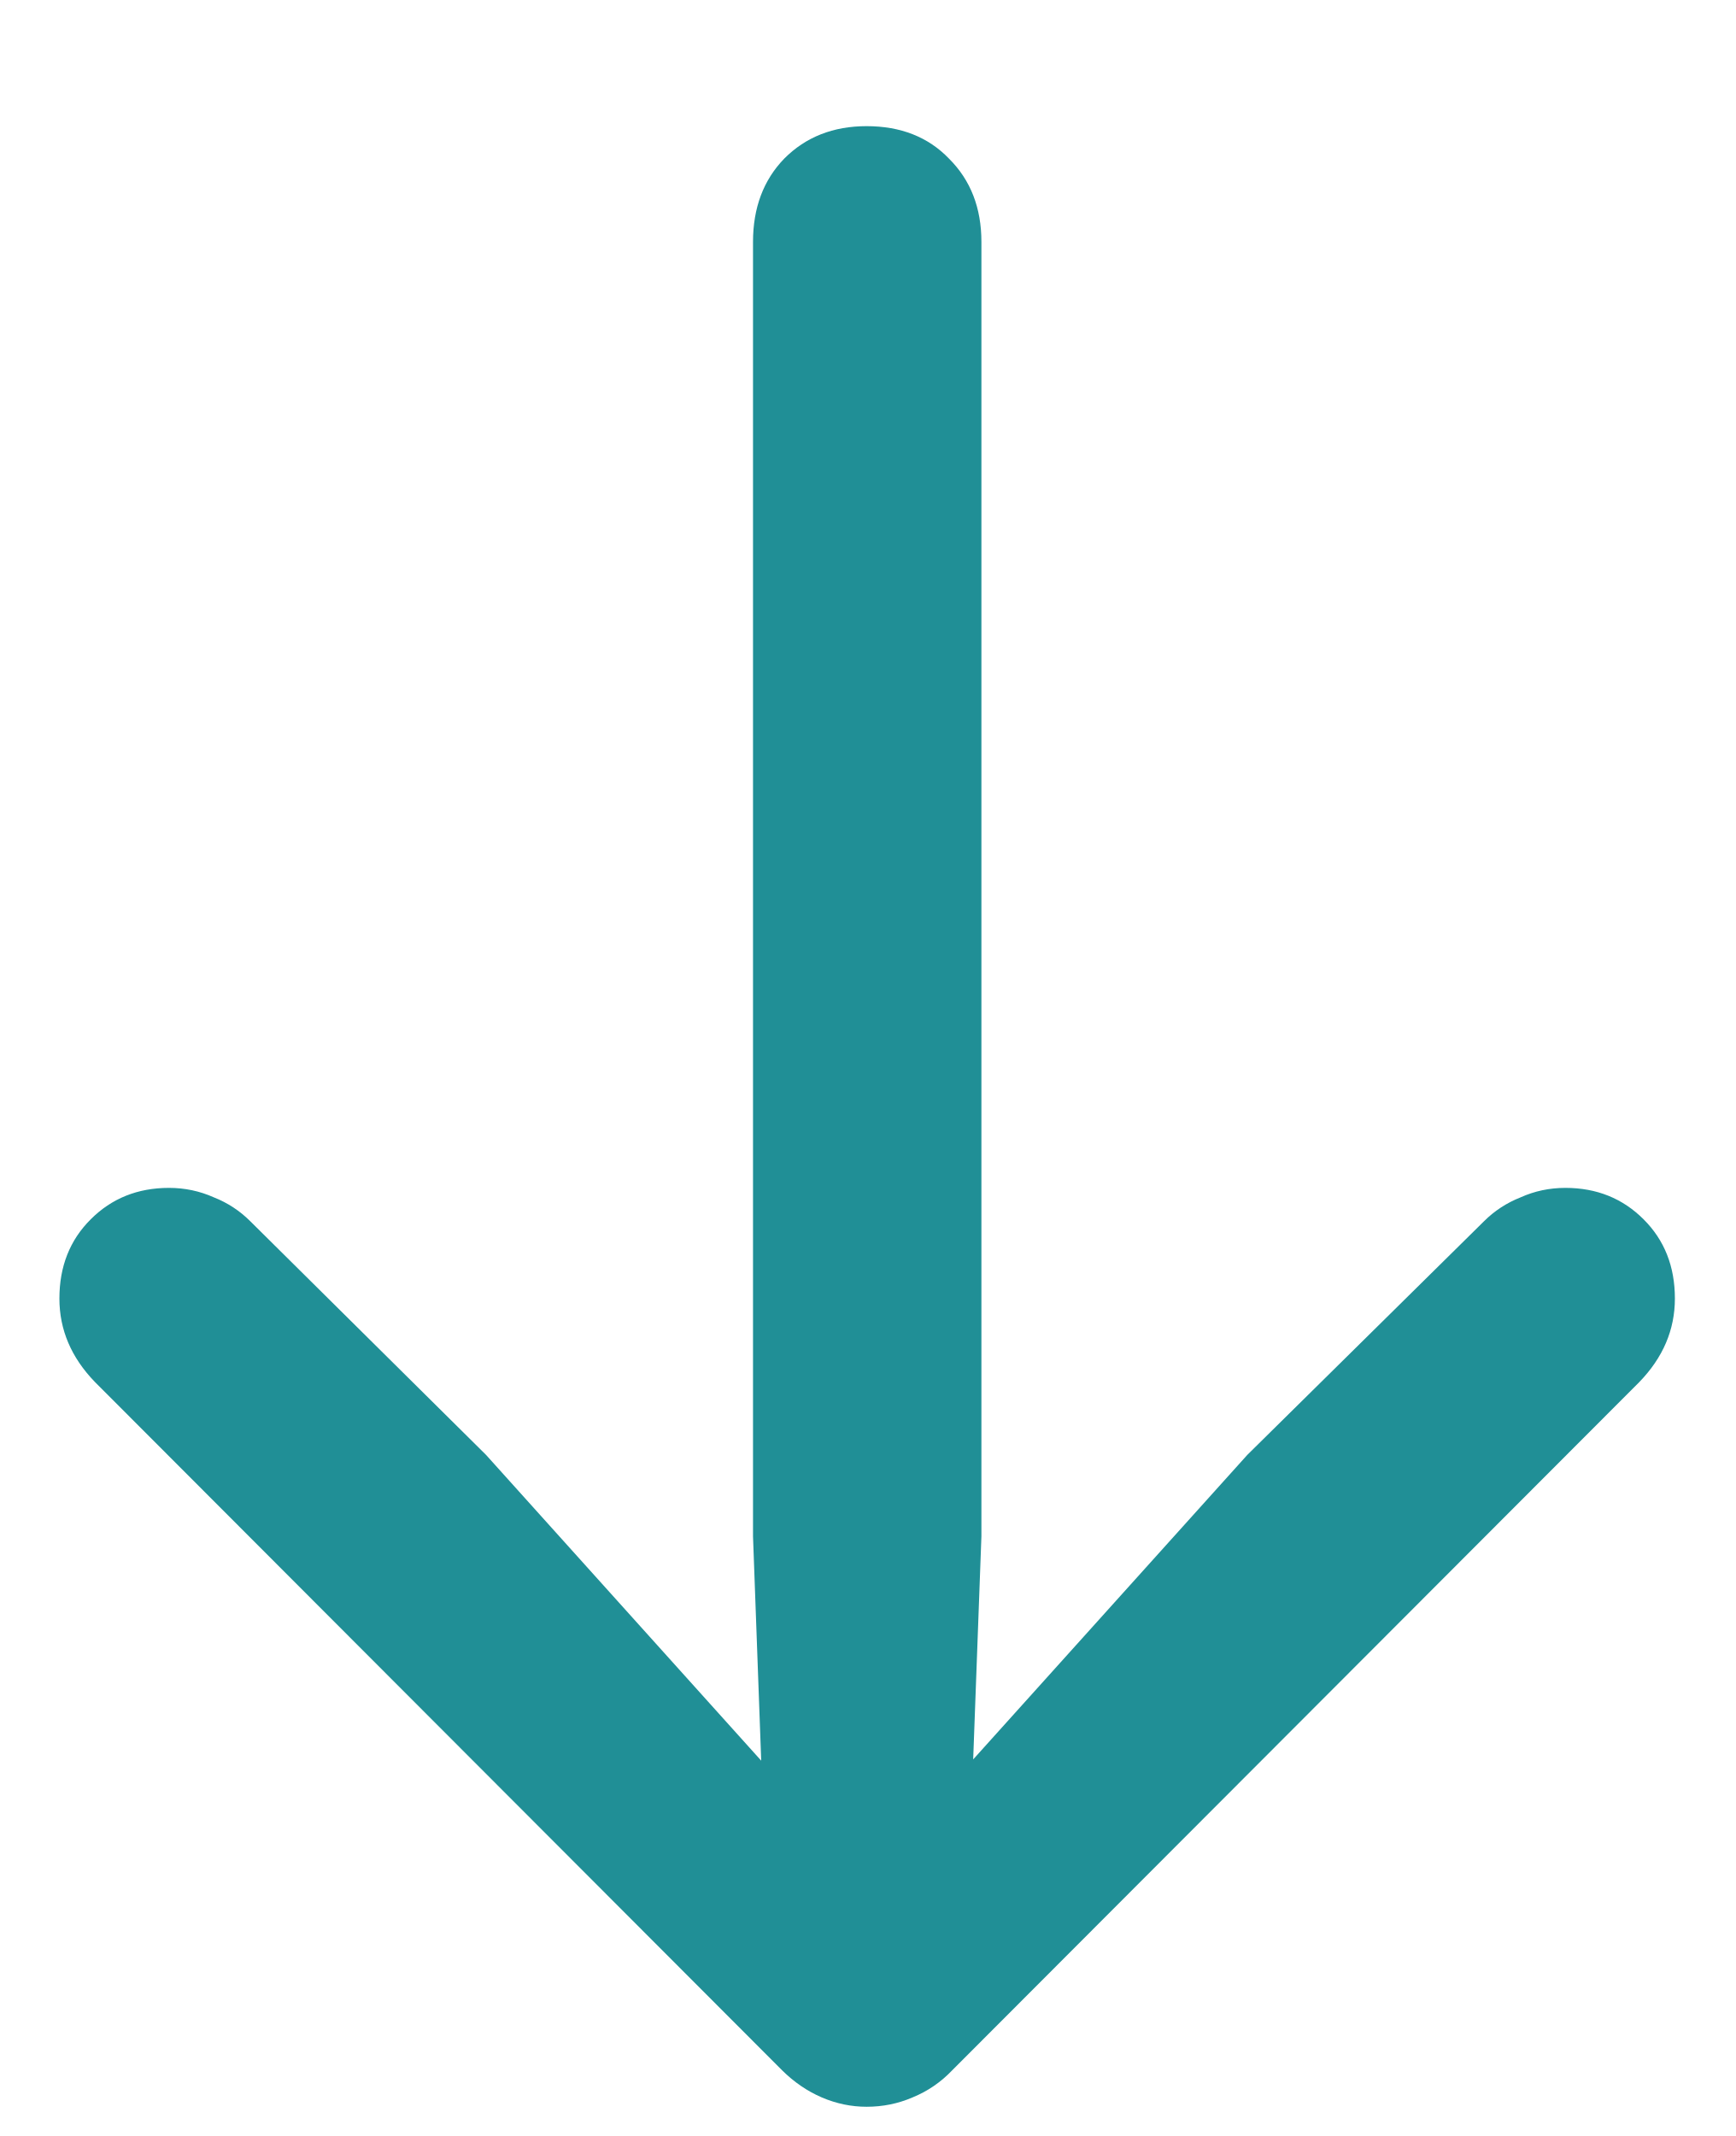
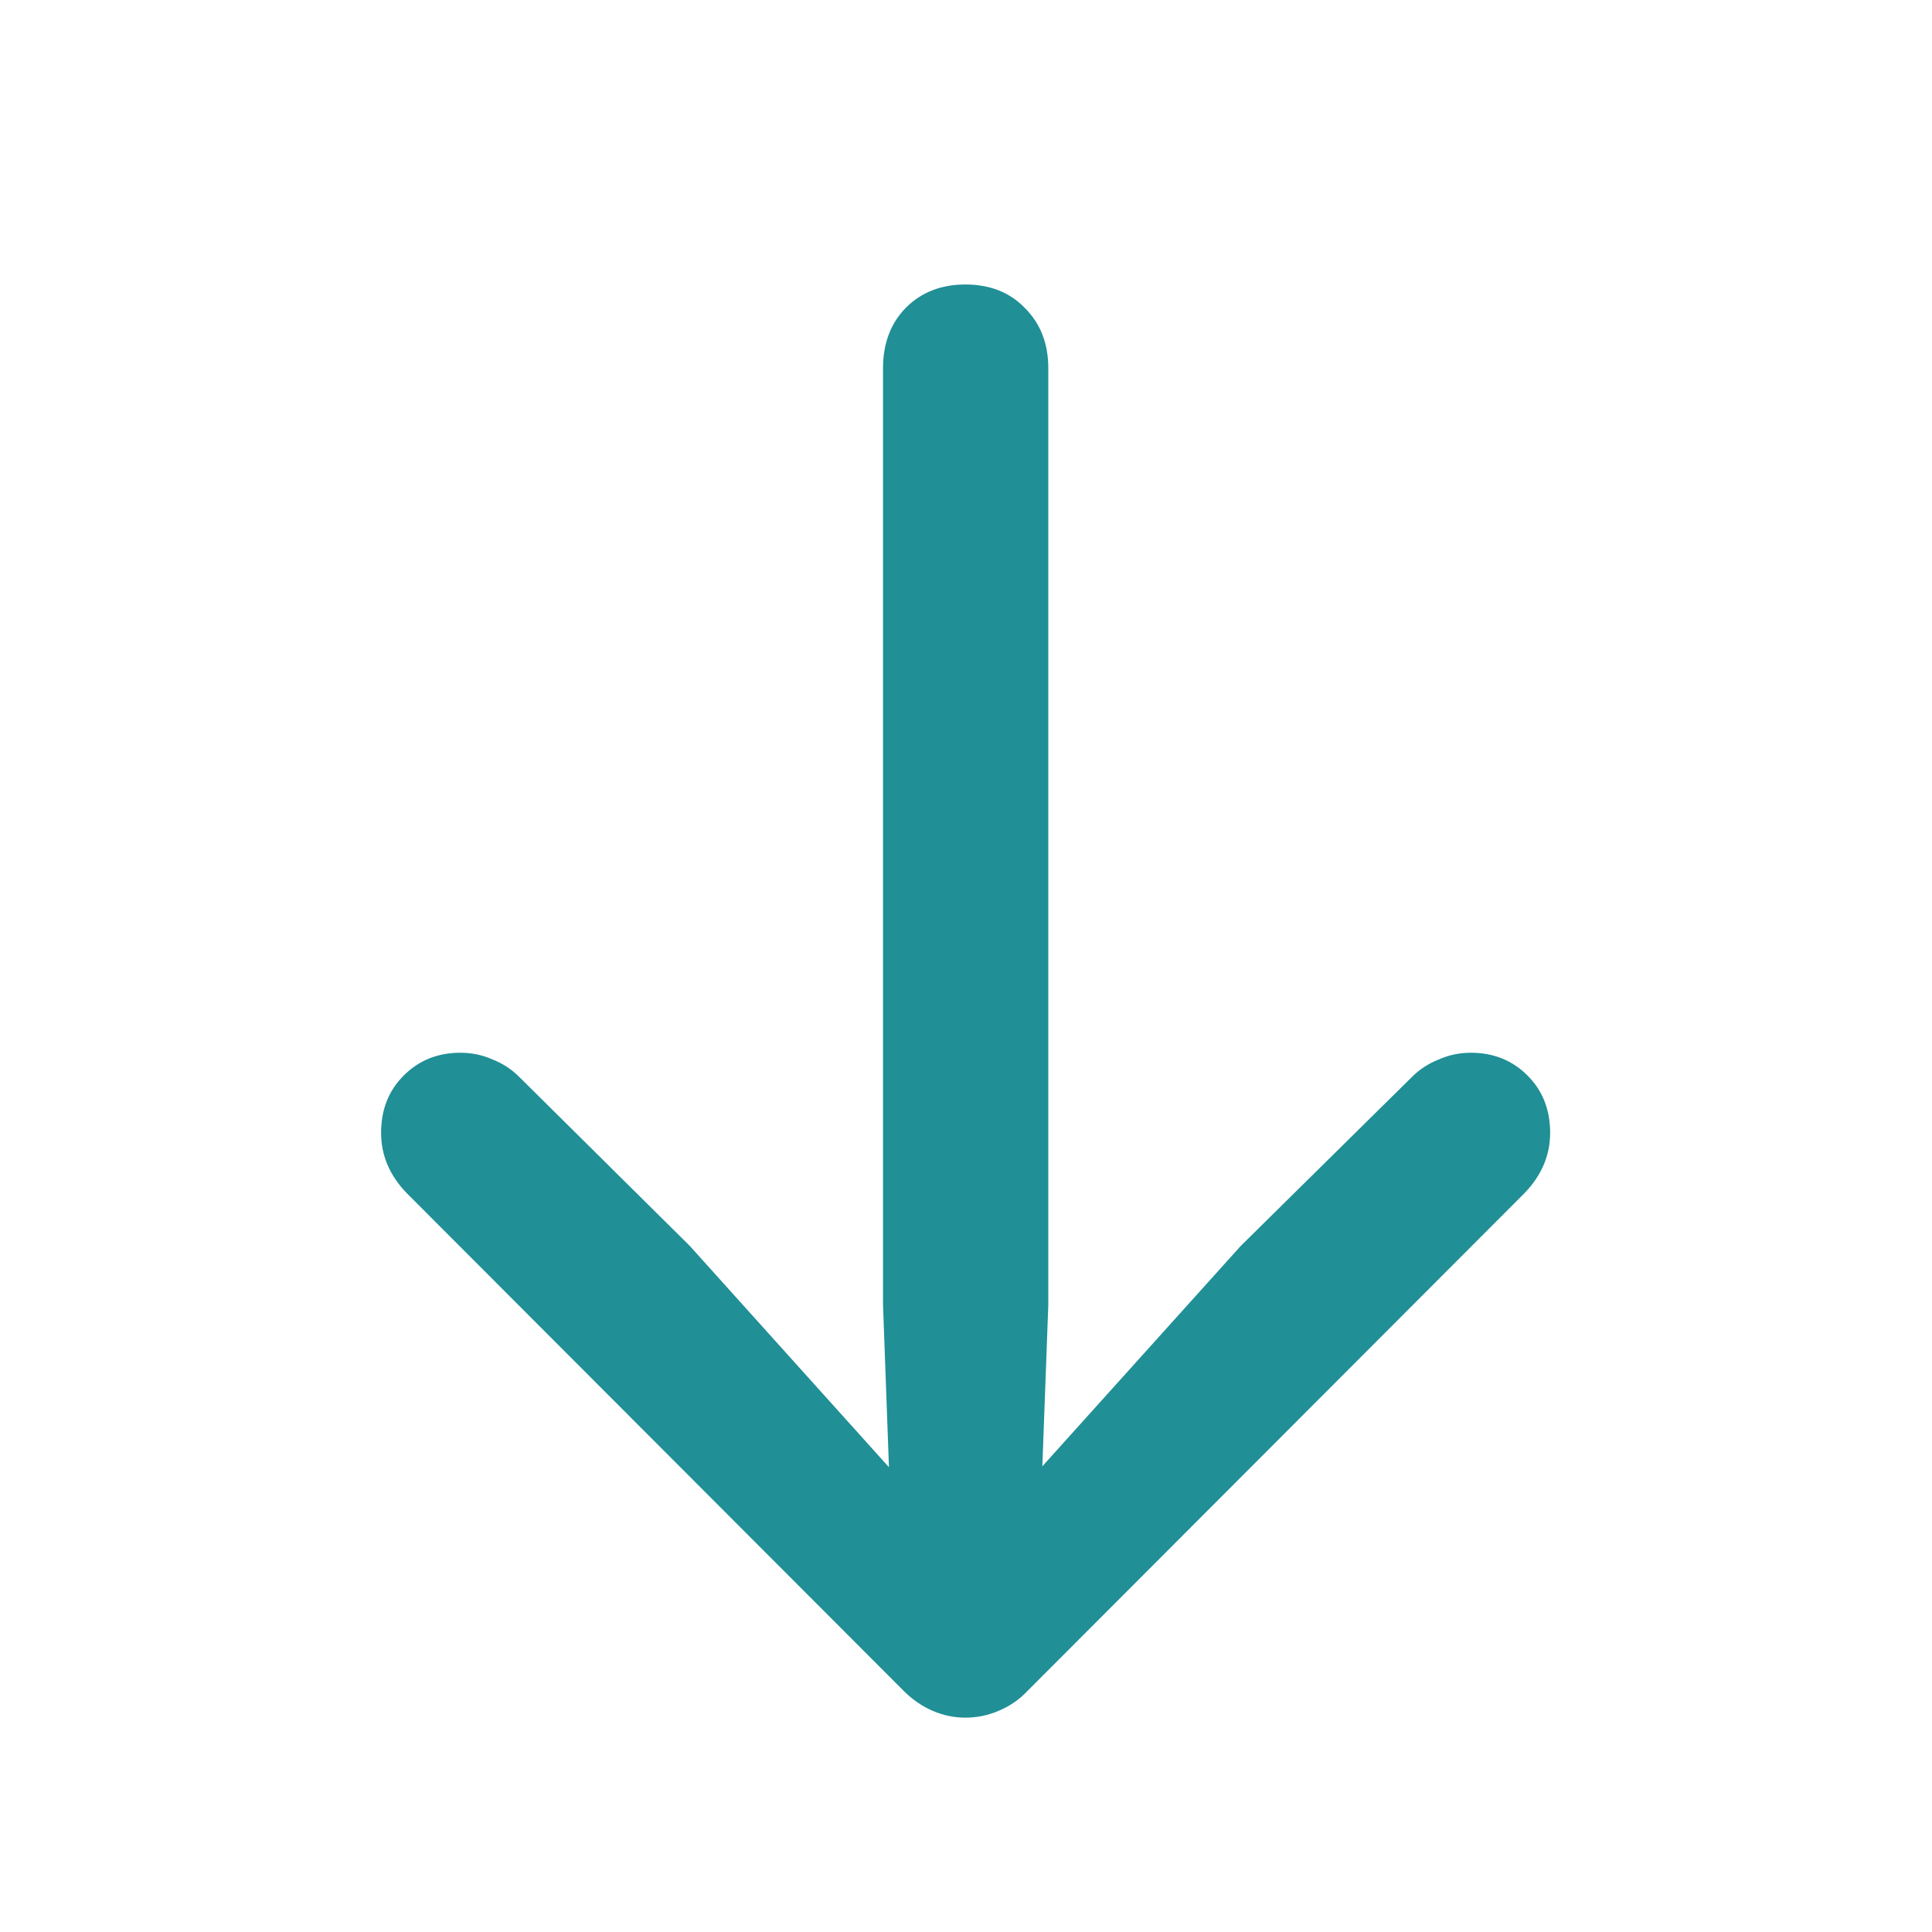
- <svg xmlns="http://www.w3.org/2000/svg" width="13" height="16" viewBox="0 0 13 16" fill="none">
-   <path d="M6.492 0.945C6.242 0.945 6.036 1.026 5.875 1.188C5.719 1.349 5.641 1.557 5.641 1.812V11.508L5.734 14.055L6.25 13.797L3.641 10.898L1.875 9.148C1.797 9.07 1.706 9.01 1.602 8.969C1.497 8.922 1.385 8.898 1.266 8.898C1.031 8.898 0.836 8.977 0.68 9.133C0.523 9.289 0.445 9.487 0.445 9.727C0.445 9.961 0.534 10.169 0.711 10.352L5.859 15.508C5.948 15.596 6.047 15.664 6.156 15.711C6.266 15.758 6.378 15.781 6.492 15.781C6.612 15.781 6.727 15.758 6.836 15.711C6.951 15.664 7.049 15.596 7.133 15.508L12.281 10.352C12.458 10.169 12.547 9.961 12.547 9.727C12.547 9.487 12.469 9.289 12.312 9.133C12.156 8.977 11.961 8.898 11.727 8.898C11.607 8.898 11.495 8.922 11.391 8.969C11.287 9.01 11.195 9.07 11.117 9.148L9.344 10.898L6.734 13.797L7.258 14.055L7.352 11.508V1.812C7.352 1.557 7.271 1.349 7.109 1.188C6.953 1.026 6.747 0.945 6.492 0.945Z" fill="#208F96" />
+ <svg xmlns="http://www.w3.org/2000/svg" width="20" height="20" viewBox="0 0 20 20" fill="none">
+   <path d="M9.992 2.945C9.742 2.945 9.536 3.026 9.375 3.188C9.219 3.349 9.141 3.557 9.141 3.812V13.508L9.234 16.055L9.75 15.797L7.141 12.898L5.375 11.148C5.297 11.07 5.206 11.01 5.102 10.969C4.997 10.922 4.885 10.898 4.766 10.898C4.531 10.898 4.336 10.977 4.18 11.133C4.023 11.289 3.945 11.487 3.945 11.727C3.945 11.961 4.034 12.169 4.211 12.352L9.359 17.508C9.448 17.596 9.547 17.664 9.656 17.711C9.766 17.758 9.878 17.781 9.992 17.781C10.112 17.781 10.227 17.758 10.336 17.711C10.45 17.664 10.55 17.596 10.633 17.508L15.781 12.352C15.958 12.169 16.047 11.961 16.047 11.727C16.047 11.487 15.969 11.289 15.812 11.133C15.656 10.977 15.461 10.898 15.227 10.898C15.107 10.898 14.995 10.922 14.891 10.969C14.787 11.01 14.695 11.07 14.617 11.148L12.844 12.898L10.234 15.797L10.758 16.055L10.852 13.508V3.812C10.852 3.557 10.771 3.349 10.609 3.188C10.453 3.026 10.247 2.945 9.992 2.945Z" fill="#208F96" />
</svg>
